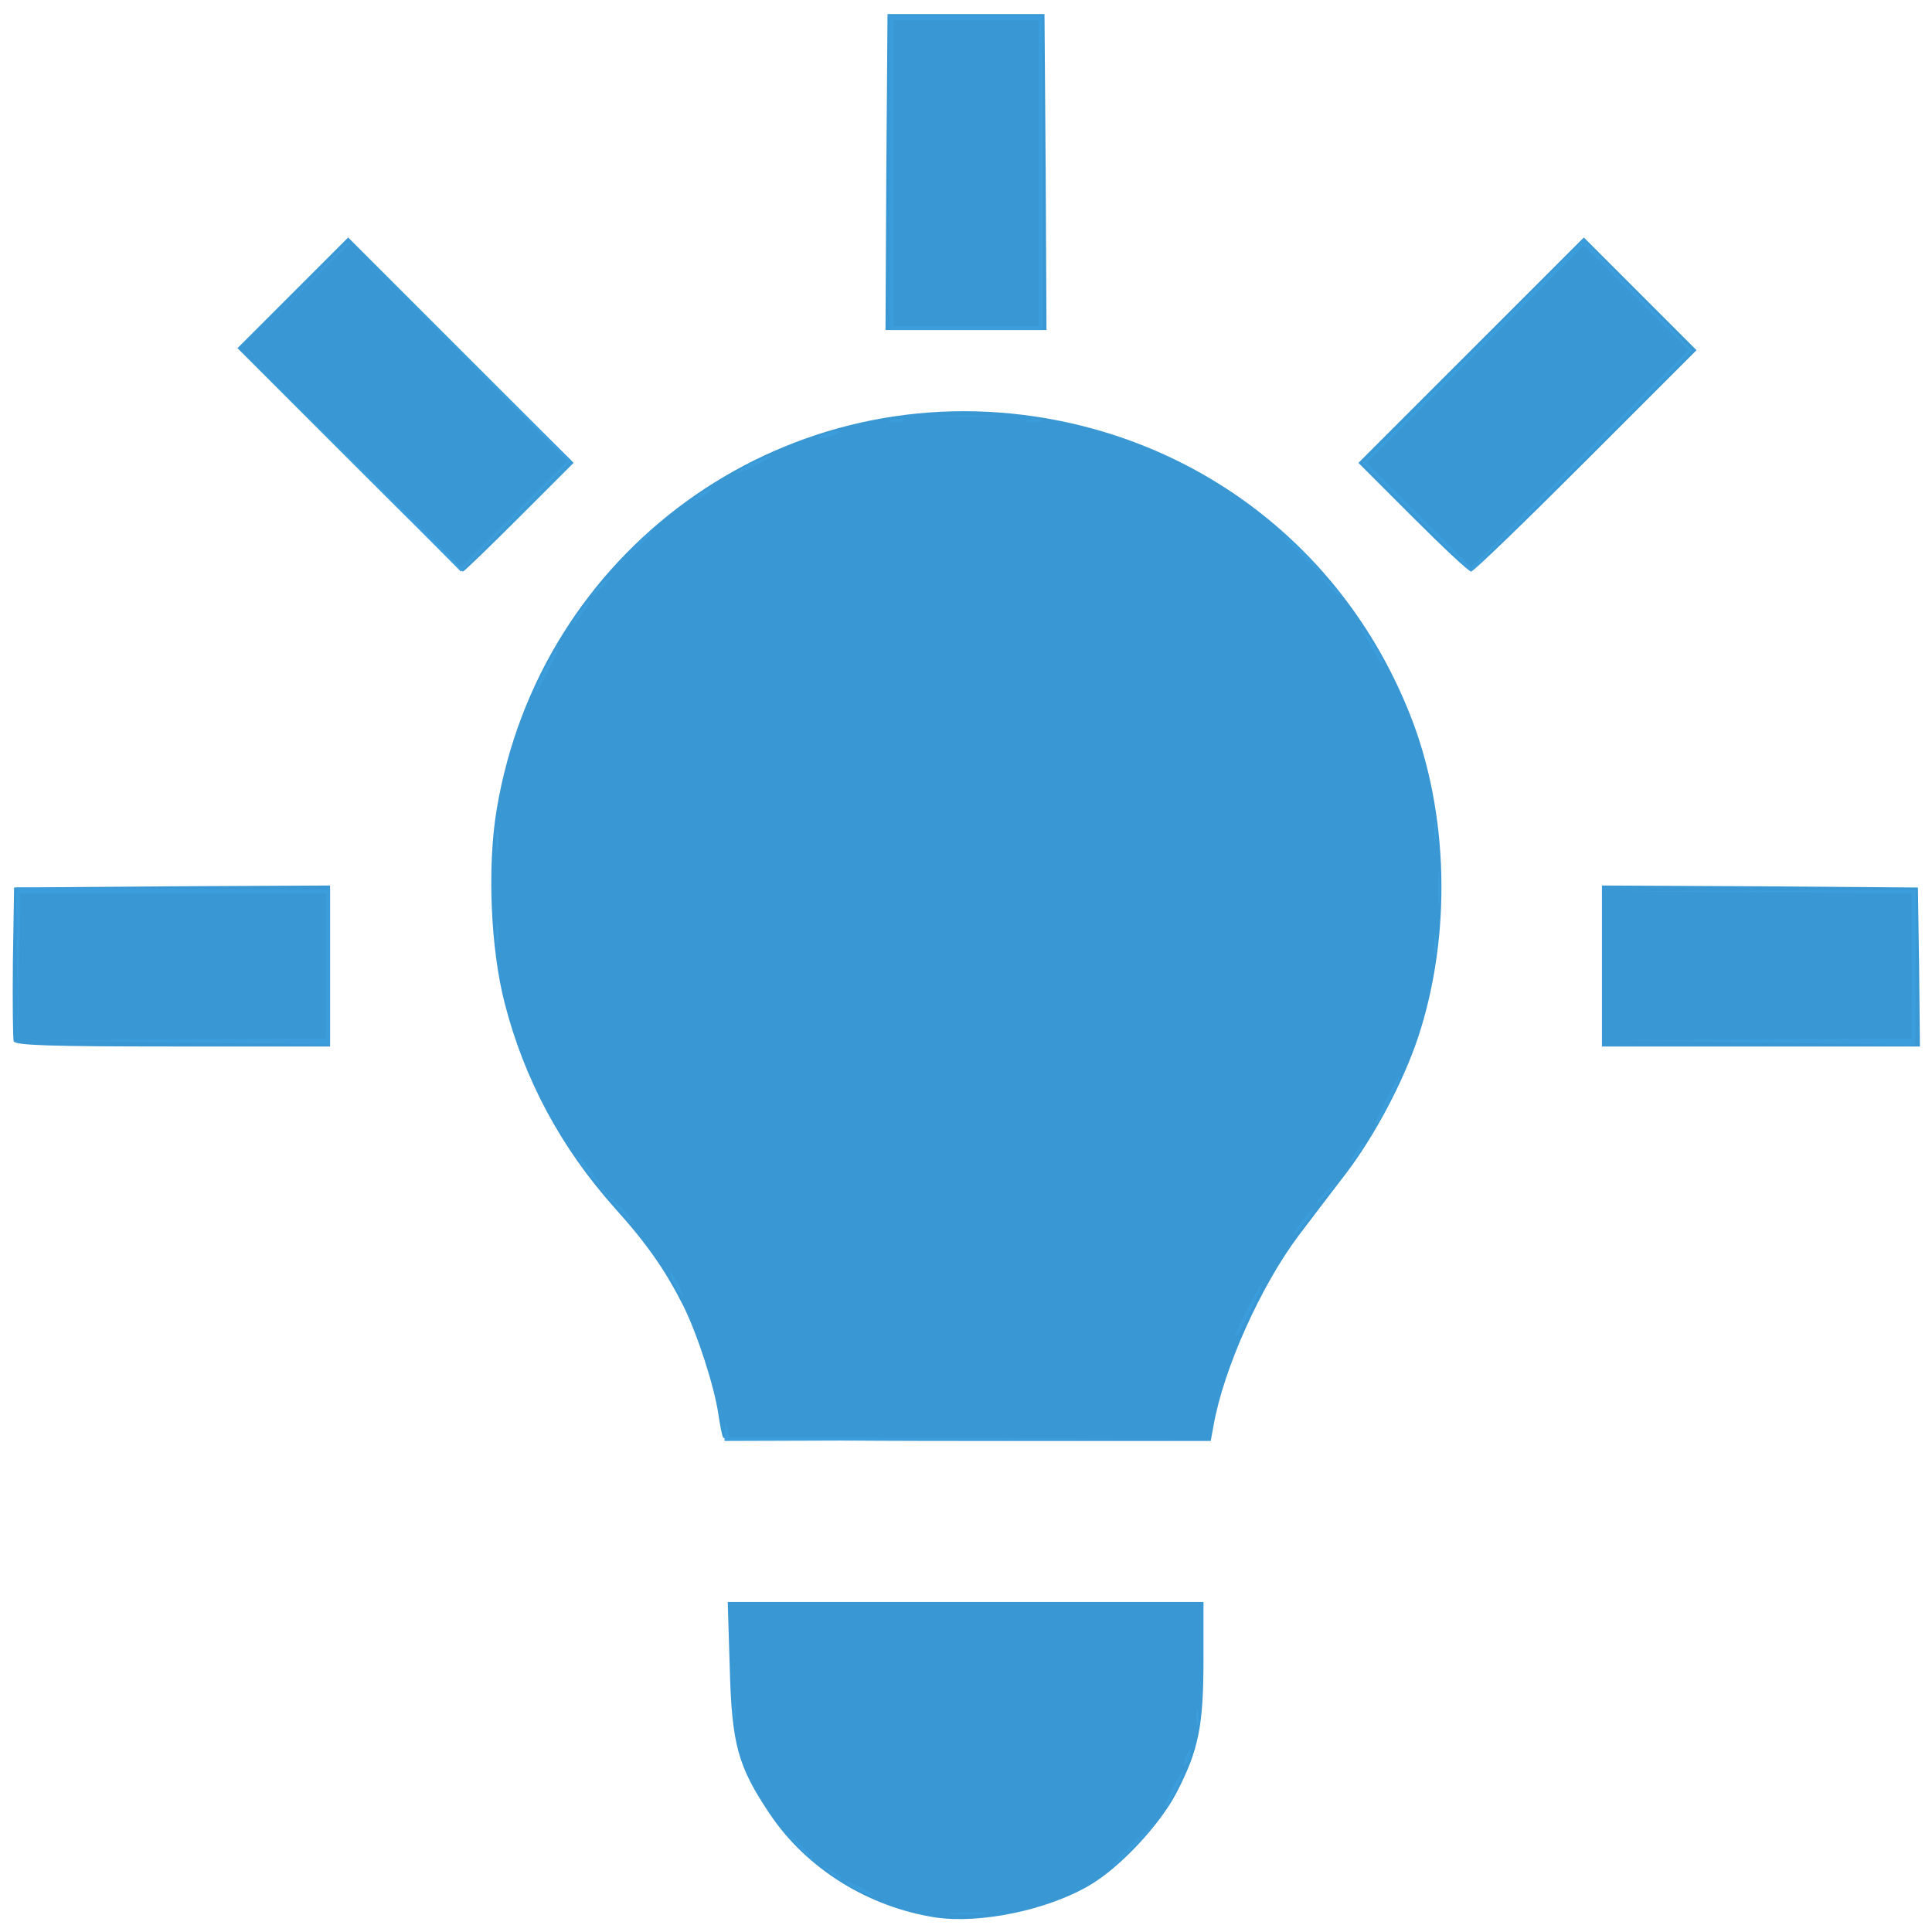
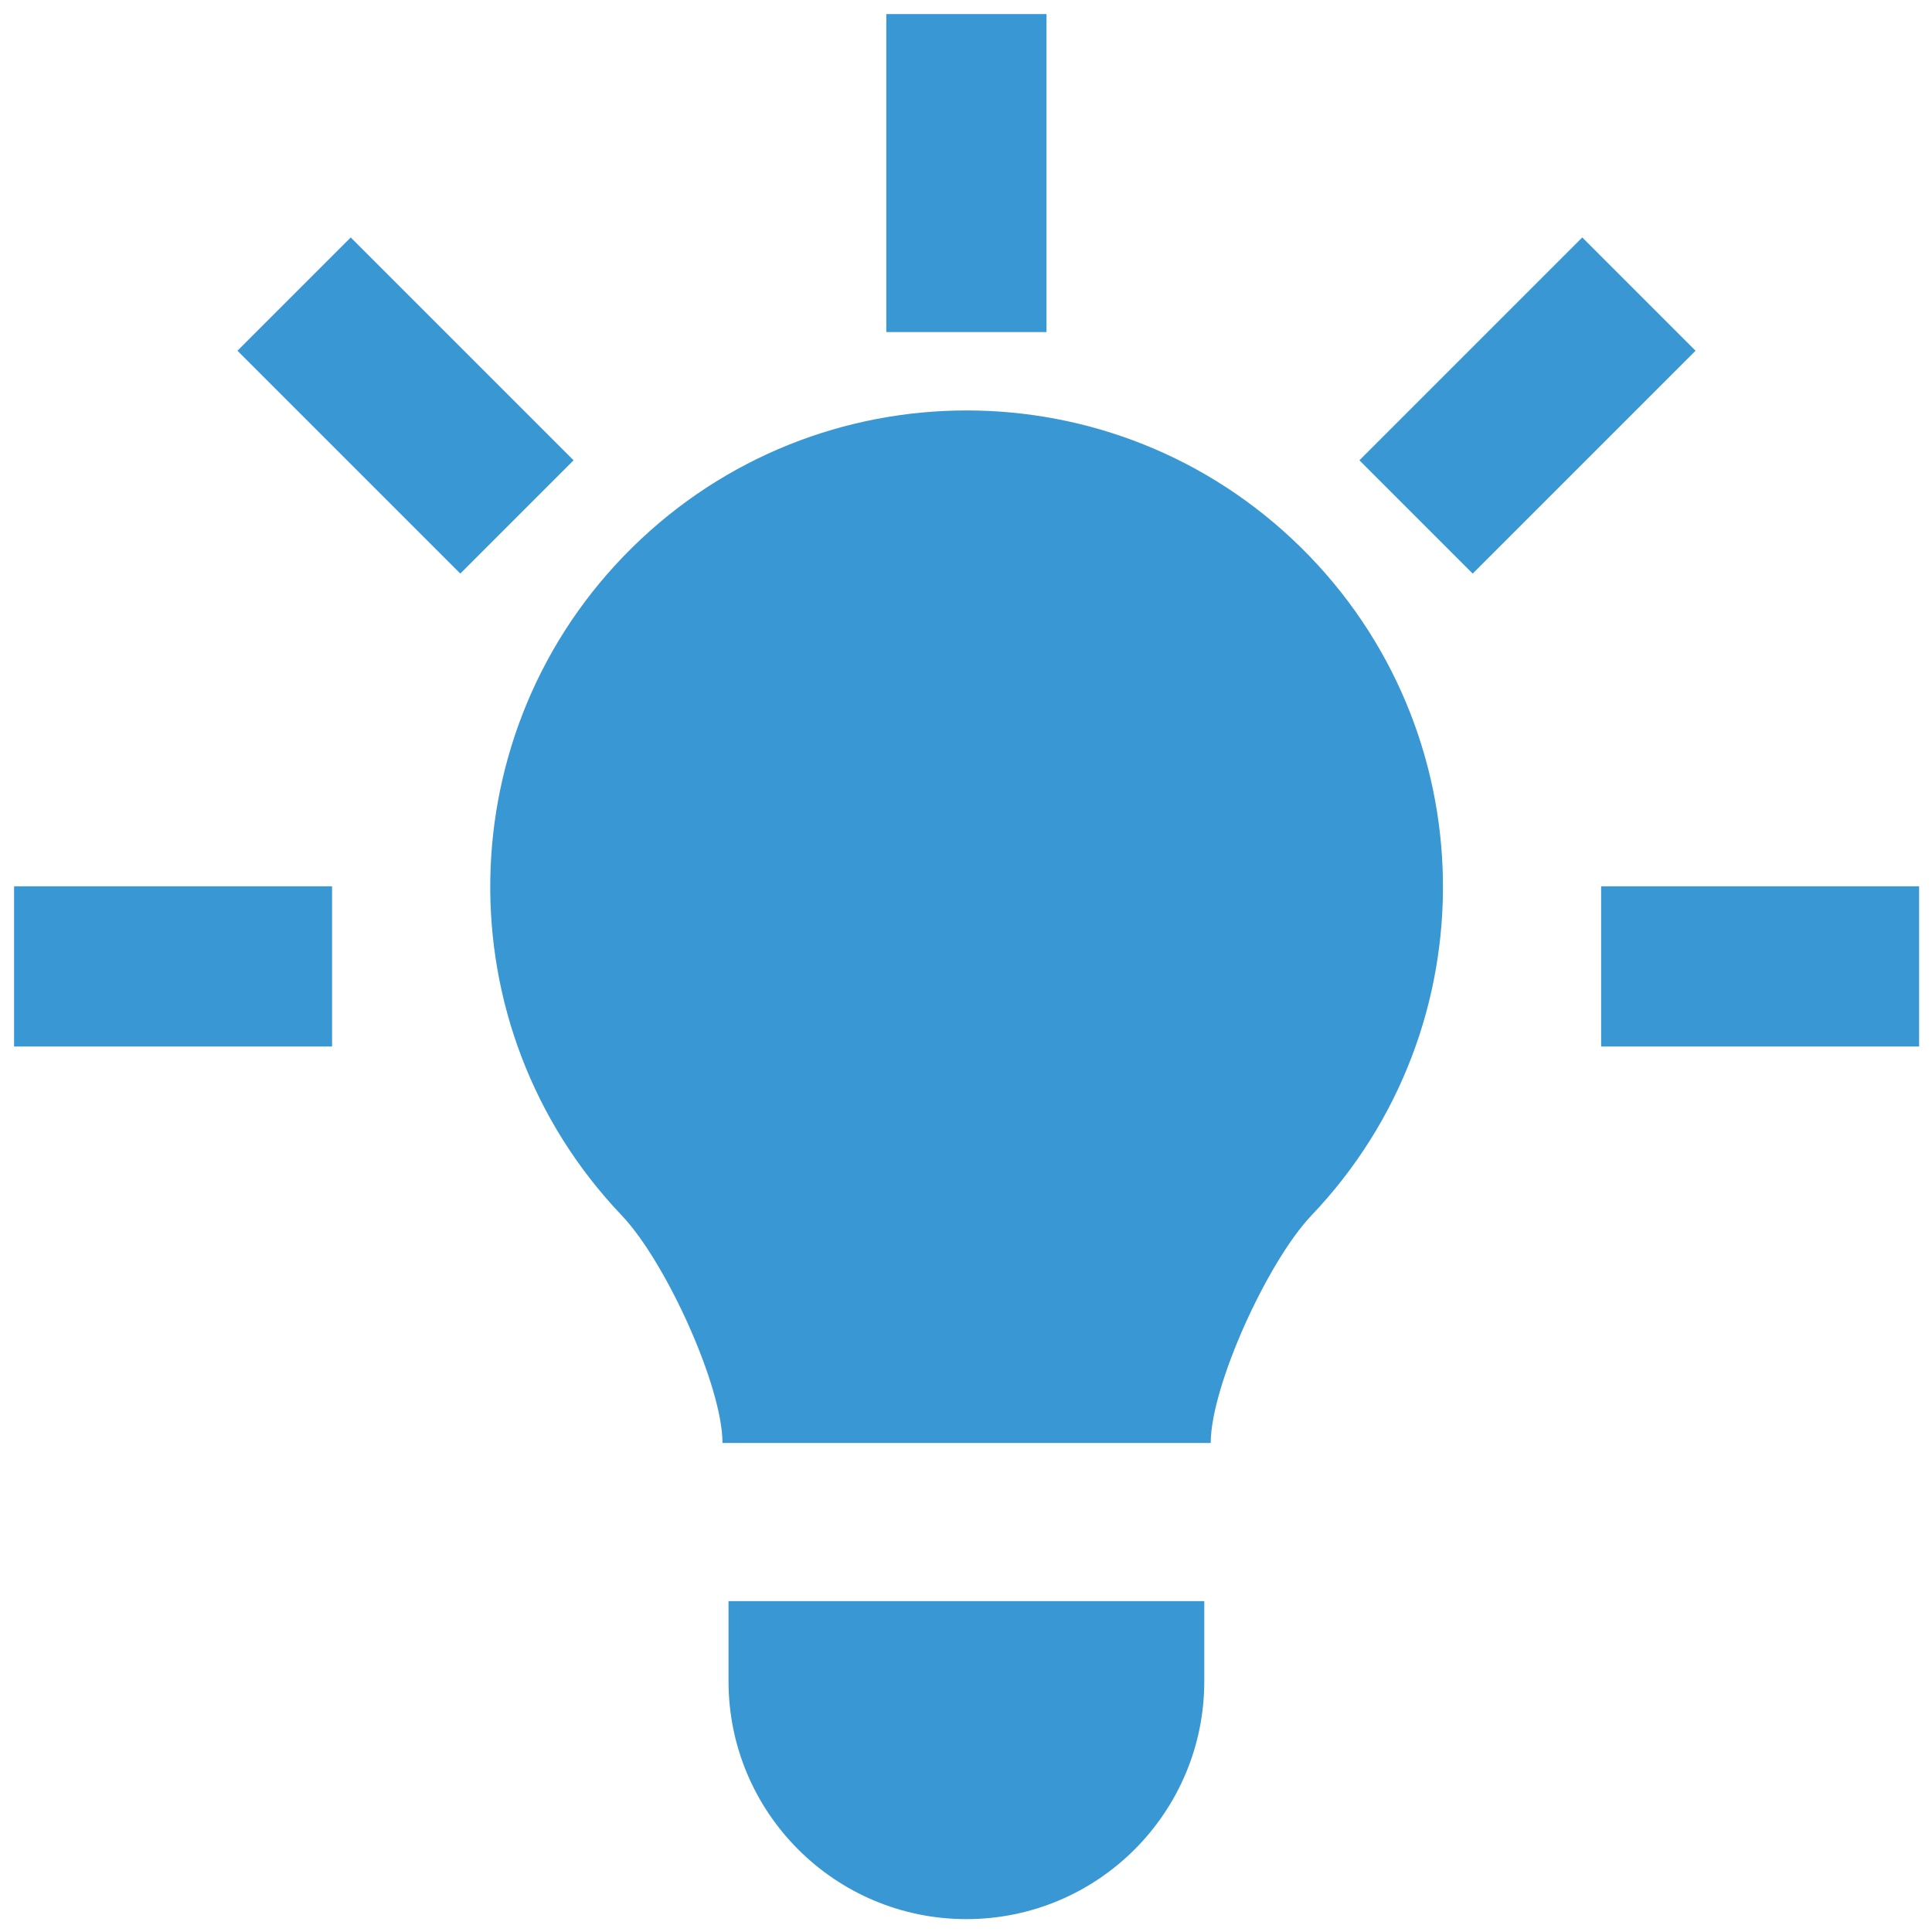
- <svg xmlns="http://www.w3.org/2000/svg" width="480" height="480" viewBox="0 0 480 480">
-   <path fill="#3997d3" d="M232.5 476.4C215.6 473.8 200.3 464.2 191.2 450.6C183.3 438.8 181.8 433.4 181.3 414.2L180.8 398.0L239.9 398.0L299.0 398.0L299.0 412.3C299.0 428.8 297.8 434.8 292.3 445.4C288.1 453.5 278.1 464.1 270.7 468.4C260.2 474.6 243.4 478.0 232.5 476.4ZM179.7 357.2C179.4 356.8 178.9 354.2 178.5 351.5C177.5 344.5 173.3 331.6 169.8 324.5C165.3 315.6 160.8 309.1 152.7 300.1C139.4 285.2 130.3 268.3 125.4 249.3C121.9 235.8 121.0 215.4 123.4 201.1C134.1 137.0 193.4 93.9 257.3 103.5C299.7 109.9 334.5 137.6 350.3 177.5C360.0 201.8 360.7 232.5 352.3 257.8C348.7 268.6 341.7 281.9 334.6 291.3C331.2 295.7 325.9 302.7 322.7 306.9C313.3 319.4 304.0 340.0 301.5 354.2L300.8 358.0L240.4 358.0C207.3 358.0 179.9 357.7 179.7 357.2ZM3.4 258.7C3.2 258.0 3.1 249.1 3.2 239.0L3.5 220.5L42.7 220.2L82.0 220.0L82.0 240.0L82.0 260.0L43.0 260.0C12.1 260.0 3.8 259.7 3.4 258.7ZM398.0 240.0L398.0 220.0L437.2 220.2L476.5 220.5L476.8 240.2L477.0 260.0L437.5 260.0L398.0 260.0L398.0 240.0ZM86.7 114.2L59.0 86.5L72.8 72.7L86.5 59.0L114.5 87.0L142.5 115.0L129.0 128.5C121.6 135.9 115.3 142.0 115.0 142.0C114.7 142.0 102.0 129.5 86.7 114.2ZM351.0 128.5L337.5 115.0L365.5 87.0L393.5 59.0L407.5 73.0L421.5 87.0L394.0 114.5C378.9 129.6 366.1 142.0 365.5 142.0C364.9 142.0 358.4 135.9 351.0 128.5ZM220.2 42.8L220.5 3.5L240.0 3.5L259.5 3.5L259.8 42.8L260.0 82.0L240.0 82.0L220.0 82.0L220.2 42.8Z" />
-   <path fill="#3b9ddc" d="M236.8 475.3C239.1 475.1 242.7 475.1 244.8 475.3C246.8 475.5 244.9 475.7 240.5 475.7C236.1 475.7 234.4 475.5 236.8 475.3ZM212.8 469.4C208.9 467.3 209.3 466.6 213.2 468.6C217.0 470.5 217.7 471.0 216.4 471.0C215.9 470.9 214.3 470.2 212.8 469.4ZM205.9 464.9L203.5 462.9L206.2 464.6C207.8 465.5 209.0 466.4 209.0 466.6C209.0 467.4 208.2 467.0 205.9 464.9ZM281.0 458.5C284.0 455.5 286.7 453.0 286.9 453.0C287.2 453.0 285.0 455.5 282.0 458.5C279.0 461.5 276.3 464.0 276.1 464.0C275.8 464.0 278.0 461.5 281.0 458.5ZM197.9 458.2L194.5 454.5L198.2 457.9C201.7 461.2 202.5 462.0 201.7 462.0C201.5 462.0 199.8 460.3 197.9 458.2ZM291.2 444.5C292.4 442.1 293.5 440.2 293.8 440.4C294.2 440.9 290.2 449.0 289.5 449.0C289.2 449.0 290.0 447.0 291.2 444.5ZM294.1 438.5C294.2 436.6 295.9 433.4 295.9 435.0C295.9 435.8 295.5 437.2 295.0 438.0C294.5 438.8 294.1 439.1 294.1 438.5ZM297.2 426.5C297.2 424.9 297.4 424.3 297.7 425.3C297.9 426.2 297.9 427.6 297.7 428.3C297.4 428.9 297.2 428.1 297.2 426.5ZM182.3 424.5C182.3 422.3 182.5 421.5 182.7 422.8C182.9 424.0 182.9 425.8 182.7 426.8C182.4 427.7 182.2 426.7 182.3 424.5ZM180.1 355.2C180.3 352.9 180.3 352.8 180.7 354.7L181.1 357.0L240.8 357.3L300.5 357.5L240.2 357.8L180.0 358.0L180.1 355.2ZM307.0 331.6C307.0 330.6 313.0 319.0 313.5 319.0C313.8 319.0 312.6 321.8 310.9 325.2C307.6 331.8 307.0 332.8 307.0 331.6ZM167.5 319.0C166.6 317.4 166.2 316.0 166.4 316.0C166.7 316.0 167.6 317.4 168.5 319.0C169.4 320.6 169.8 322.0 169.6 322.0C169.3 322.0 168.4 320.6 167.5 319.0ZM323.0 304.0C324.1 302.4 325.6 300.7 326.2 300.4C326.9 300.0 326.1 301.3 324.6 303.3C321.2 307.7 320.0 308.3 323.0 304.0ZM152.6 299.2L148.7 294.5L153.0 298.7C155.4 301.0 157.2 303.1 157.0 303.4C156.7 303.6 154.7 301.7 152.6 299.2ZM329.0 296.5C330.3 295.1 331.6 294.0 331.8 294.0C332.1 294.0 331.3 295.1 330.0 296.5C328.7 297.9 327.4 299.0 327.2 299.0C326.9 299.0 327.7 297.9 329.0 296.5ZM146.9 292.2C144.0 288.8 142.8 287.0 143.3 287.0C143.5 287.0 145.0 288.6 146.4 290.5C149.2 294.1 149.5 295.4 146.9 292.2ZM336.5 286.6C337.5 285.2 338.4 284.0 338.7 284.0C339.4 284.0 337.0 287.9 335.9 288.6C335.3 288.9 335.6 288.1 336.5 286.6ZM344.2 273.5C346.0 270.0 347.6 267.2 347.8 267.4C348.2 267.9 342.2 280.0 341.5 280.0C341.2 280.0 342.5 277.1 344.2 273.5ZM4.2 240.5L4.0 220.5L43.0 220.8L82.0 221.0L82.0 240.3L82.0 259.5L43.8 259.0L5.5 258.5L43.2 258.2L81.0 258.0L81.0 240.0L81.0 222.0L43.0 222.0L5.0 222.0L4.7 241.2L4.5 260.5L4.2 240.5ZM437.0 259.0L398.5 258.5L436.8 258.2L475.0 258.0L475.0 240.0L475.0 222.0L436.2 221.7L397.5 221.5L436.8 221.2L476.0 221.0L476.0 240.5C476.0 251.2 475.9 259.9 475.8 259.8C475.6 259.6 458.2 259.3 437.0 259.0ZM356.3 234.5C356.3 232.3 356.5 231.5 356.7 232.8C356.9 234.0 356.9 235.8 356.7 236.8C356.4 237.7 356.2 236.7 356.3 234.5ZM123.3 232.0C123.3 229.5 123.5 228.5 123.7 229.8C123.9 231.0 123.9 233.0 123.7 234.2C123.5 235.5 123.3 234.5 123.3 232.0ZM357.3 220.5C357.3 216.7 357.5 215.2 357.7 217.3C357.9 219.3 357.9 222.5 357.7 224.3C357.5 226.0 357.3 224.3 357.3 220.5ZM123.3 209.0C123.3 206.5 123.5 205.5 123.7 206.8C123.9 208.0 123.9 210.0 123.7 211.2C123.5 212.5 123.3 211.5 123.3 209.0ZM356.3 206.5C356.3 204.3 356.5 203.5 356.7 204.8C356.9 206.0 356.9 207.8 356.7 208.8C356.4 209.7 356.2 208.7 356.3 206.5ZM133.0 171.6C133.0 170.5 138.0 161.0 138.5 161.0C138.8 161.0 137.8 163.4 136.4 166.2C133.6 171.8 133.0 172.8 133.0 171.6ZM341.9 162.8C341.2 161.5 340.0 159.4 339.2 158.0C337.8 155.6 337.9 155.6 339.5 157.5C341.5 159.9 344.3 165.0 343.6 165.0C343.3 165.0 342.5 164.0 341.9 162.8ZM144.0 152.0C145.2 150.3 146.4 149.0 146.6 149.0C146.9 149.0 146.2 150.3 145.0 152.0C143.8 153.7 142.6 155.0 142.4 155.0C142.1 155.0 142.8 153.7 144.0 152.0ZM149.0 145.5C150.3 144.1 151.6 143.0 151.8 143.0C152.1 143.0 151.3 144.1 150.0 145.5C148.7 146.9 147.4 148.0 147.2 148.0C146.9 148.0 147.7 146.9 149.0 145.5ZM329.9 145.2L327.5 142.5L330.2 144.9C332.8 147.2 333.5 148.0 332.7 148.0C332.5 148.0 331.3 146.8 329.9 145.2ZM87.5 114.8L60.5 87.5L87.5 114.2L114.5 141.0L127.8 127.8L141.0 114.5L114.2 87.5L87.5 60.5L114.7 87.5L142.0 114.5L128.3 128.2C120.7 135.8 114.5 142.0 114.5 142.0C114.5 142.0 102.3 129.7 87.5 114.8ZM323.0 137.5C320.6 135.0 318.8 133.0 319.1 133.0C319.4 133.0 321.6 135.0 324.0 137.5C326.4 140.0 328.2 142.0 327.9 142.0C327.6 142.0 325.4 140.0 323.0 137.5ZM352.0 128.5L338.5 115.0L366.0 87.3L393.5 59.5L407.0 73.3L420.5 87.0L393.0 114.5L365.5 142.0L352.0 128.5ZM157.0 136.8C161.1 132.3 162.0 131.5 162.0 132.3C162.0 132.5 159.9 134.6 157.2 137.0L152.5 141.5L157.0 136.8ZM406.5 74.0L393.5 61.0L366.5 88.0L339.5 115.0L352.5 128.0L365.5 141.0L392.5 114.0L419.5 87.0L406.5 74.0ZM172.4 124.1C173.1 123.0 177.0 120.6 177.0 121.3C177.0 121.6 175.8 122.5 174.4 123.5C172.9 124.4 172.1 124.7 172.4 124.1ZM183.0 117.5C183.0 116.8 191.1 112.8 191.6 113.2C191.8 113.5 189.9 114.6 187.5 115.8C185.0 117.0 183.0 117.8 183.0 117.5ZM204.5 108.0C205.6 107.5 207.2 107.1 208.0 107.1C208.9 107.1 208.8 107.5 207.5 108.0C206.4 108.5 204.8 108.9 204.0 108.9C203.1 108.9 203.2 108.5 204.5 108.0ZM221.3 104.3C222.2 104.1 223.6 104.1 224.3 104.3C224.9 104.6 224.2 104.8 222.5 104.8C220.8 104.8 220.3 104.6 221.3 104.3ZM255.2 104.3C256.2 104.1 257.8 104.1 258.8 104.3C259.7 104.6 258.9 104.8 257.0 104.8C255.1 104.8 254.3 104.6 255.2 104.3ZM233.8 103.3C237.2 103.1 242.8 103.1 246.2 103.3C249.7 103.5 246.9 103.6 240.0 103.6C233.1 103.6 230.3 103.5 233.8 103.3ZM73.0 73.8C85.5 61.0 87.0 59.5 87.0 60.3C87.0 60.4 80.8 66.6 73.2 74.0L59.5 87.5L73.0 73.8ZM221.0 43.0L221.0 4.0L240.0 4.0L259.0 4.0L259.0 43.0L259.0 82.0L240.0 82.0L221.0 82.0L221.0 43.0ZM258.0 43.0L258.0 5.0L240.0 5.0L222.0 5.0L222.0 43.0L222.0 81.0L240.0 81.0L258.0 81.0L258.0 43.0Z" />
+ <svg xmlns="http://www.w3.org/2000/svg" width="480" height="480" viewBox="0 0 480 480" fill="#3997d3">
+   <path d="M154.5 302A118.35 118.35 0 1 1 325.8 302C314.8 313.6 300.8 344.5 300.8 358.5H179.5C179.5 344.5 165.5 313.6 154.5 302ZM181 397.8H299.2V417.7A59.1 59.1 0 0 1 181 417.7Z" />
+   <rect x="220.2" y="3.5" width="39.8" height="79" />
+   <rect x="3.5" y="220.2" width="79" height="39.8" />
+   <rect x="397.8" y="220.2" width="79" height="39.8" />
+   <rect x="-39.15" y="-19.9" width="78.3" height="39.8" transform="translate(100.75 100.75) rotate(45)" />
+   <rect x="-39.15" y="-19.9" width="78.3" height="39.8" transform="translate(379.5 100.75) rotate(-45)" />
</svg>
